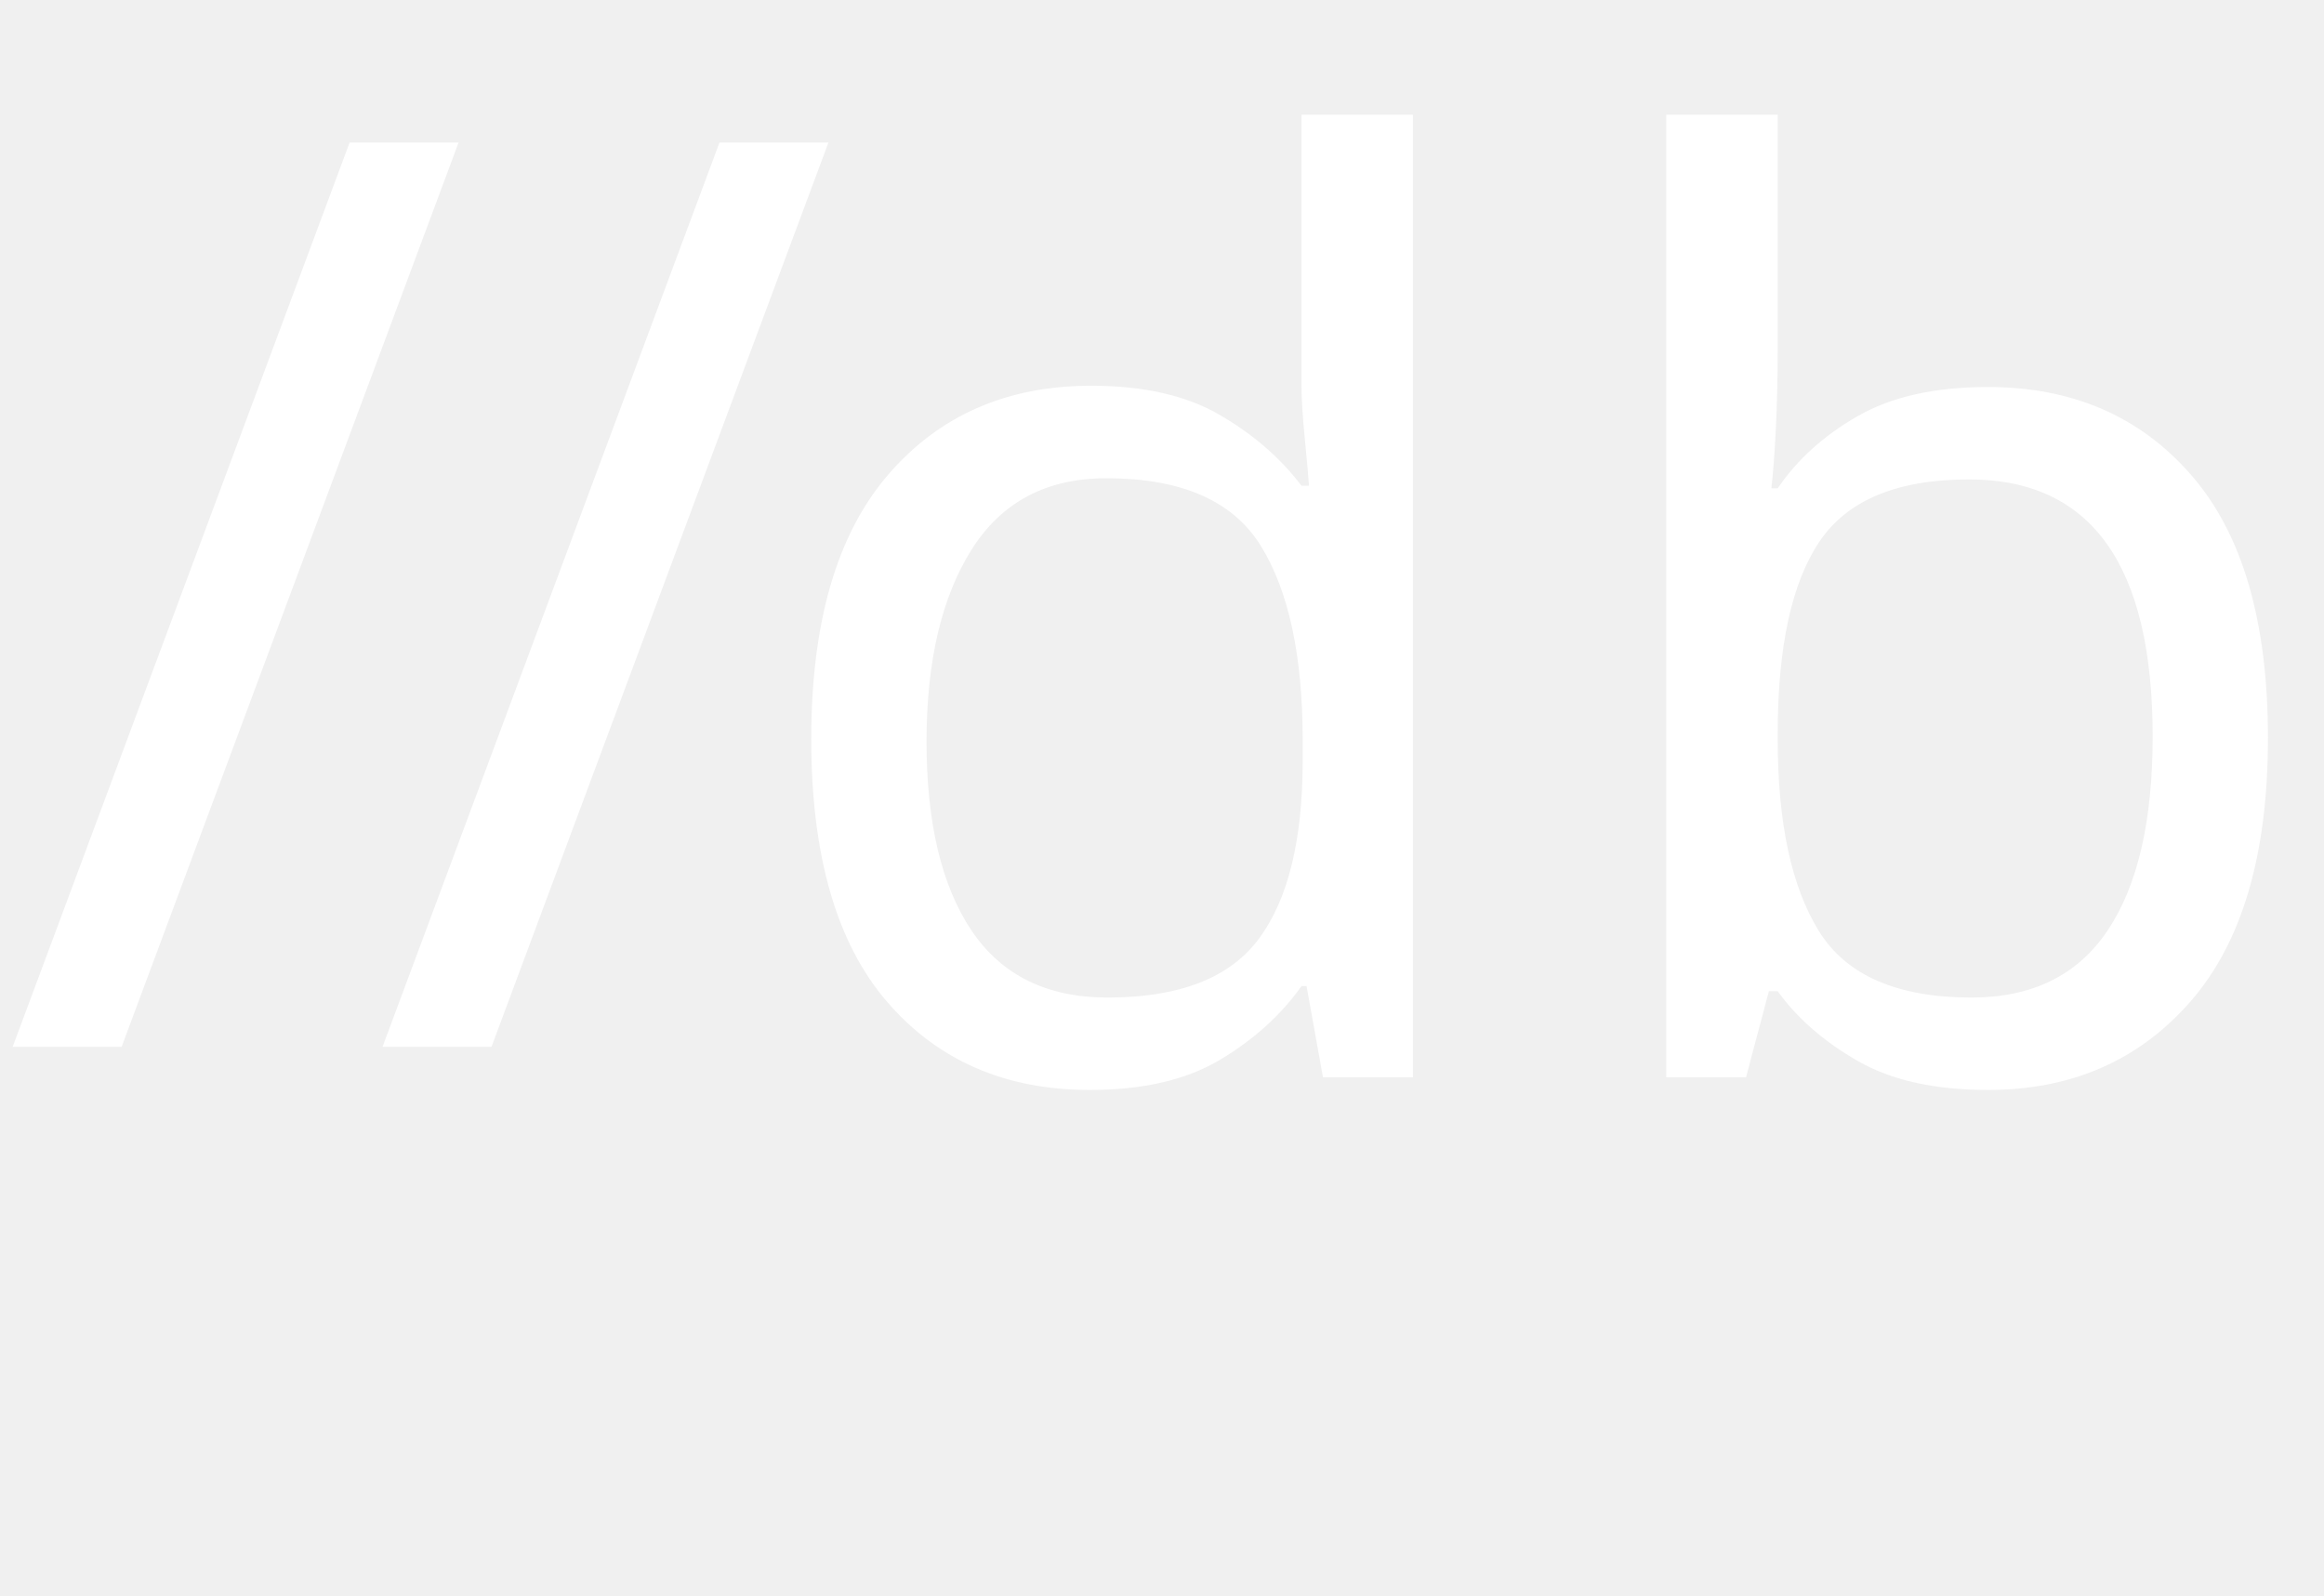
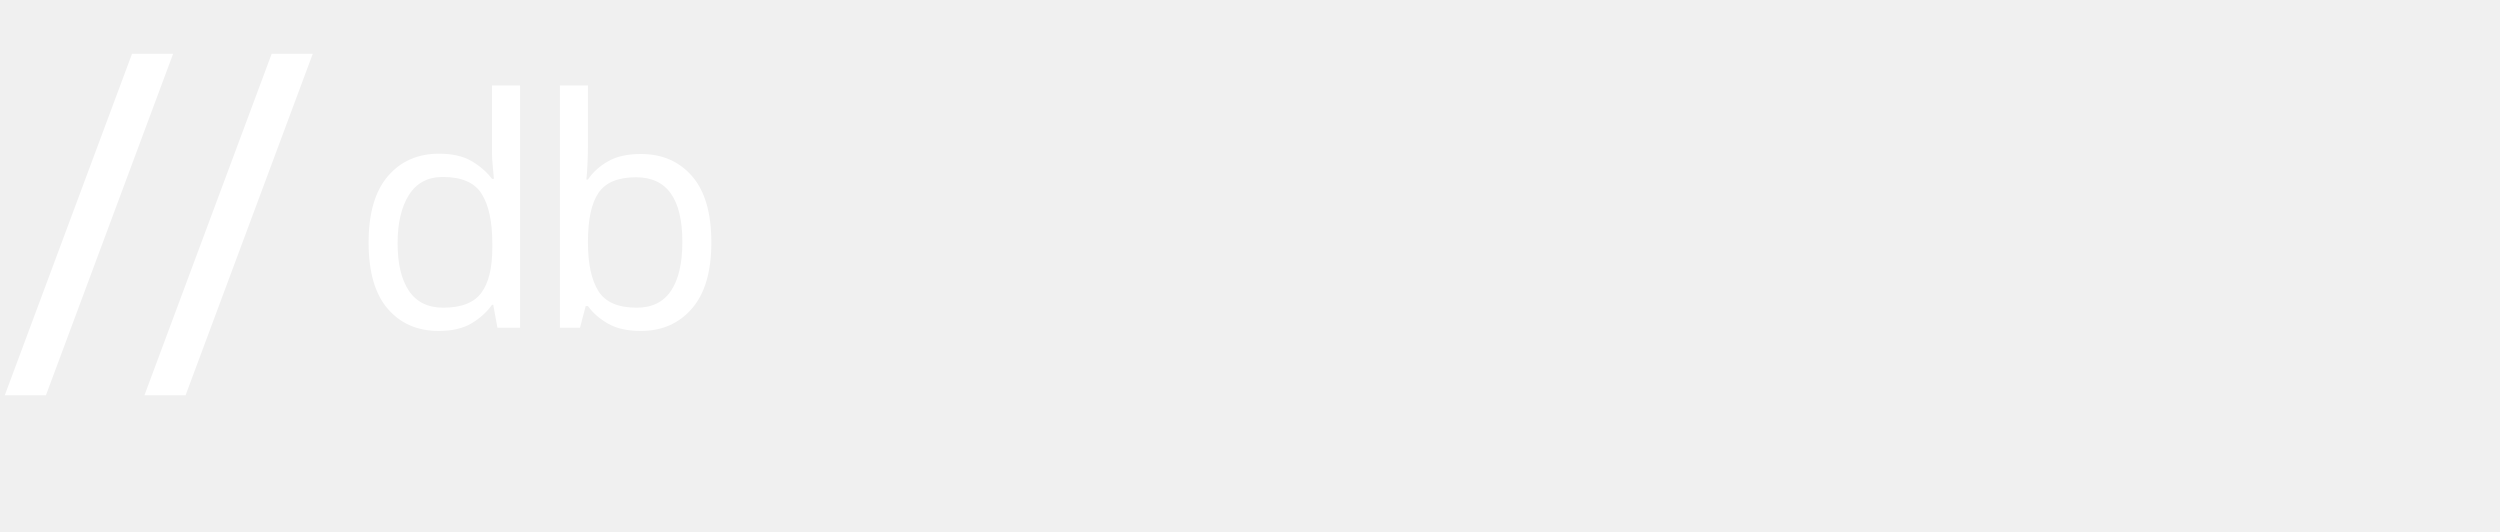
- <svg xmlns="http://www.w3.org/2000/svg" id="a" viewBox="0 0 366.94 251.95">
+ <svg xmlns="http://www.w3.org/2000/svg" id="a" viewBox="0 0 784.11 166.57">
  <defs>
-     <style>.b{font-family:Almanach-SemiBold, Almanach;}.b,.c{fill:#fff;font-size:200px;}.d{letter-spacing:-.06em;}.e,.c{letter-spacing:.03em;}.c{font-family:CourierPrime-Bold, Courier Prime;}</style>
+     <style>.b{font-family:FuturaPT-Demi, Futura PT;font-size:100px;}.b,.c{fill:#fff;}.d{letter-spacing:.03em;}.c{font-family:Almanach-SemiBold, Almanach;font-size:150px;}.e{letter-spacing:-.06em;}</style>
  </defs>
-   <text class="b" transform="translate(0 165.3)">
-     <tspan class="d" x="0" y="0">/</tspan>
-     <tspan class="e" x="58.4" y="0">/</tspan>
+   <text class="b" transform="translate(110.11 102.8)">
+     <tspan x="0" y="0">d</tspan>
+     <tspan class="d" x="57" y="0">b</tspan>
  </text>
-   <text class="c" transform="translate(117.09 170.11)">
-     <tspan x="0" y="0">db</tspan>
+   <text class="c" transform="translate(0 123.97)">
+     <tspan class="e" x="0" y="0">/</tspan>
+     <tspan class="d" x="43.8" y="0">/</tspan>
  </text>
</svg>
